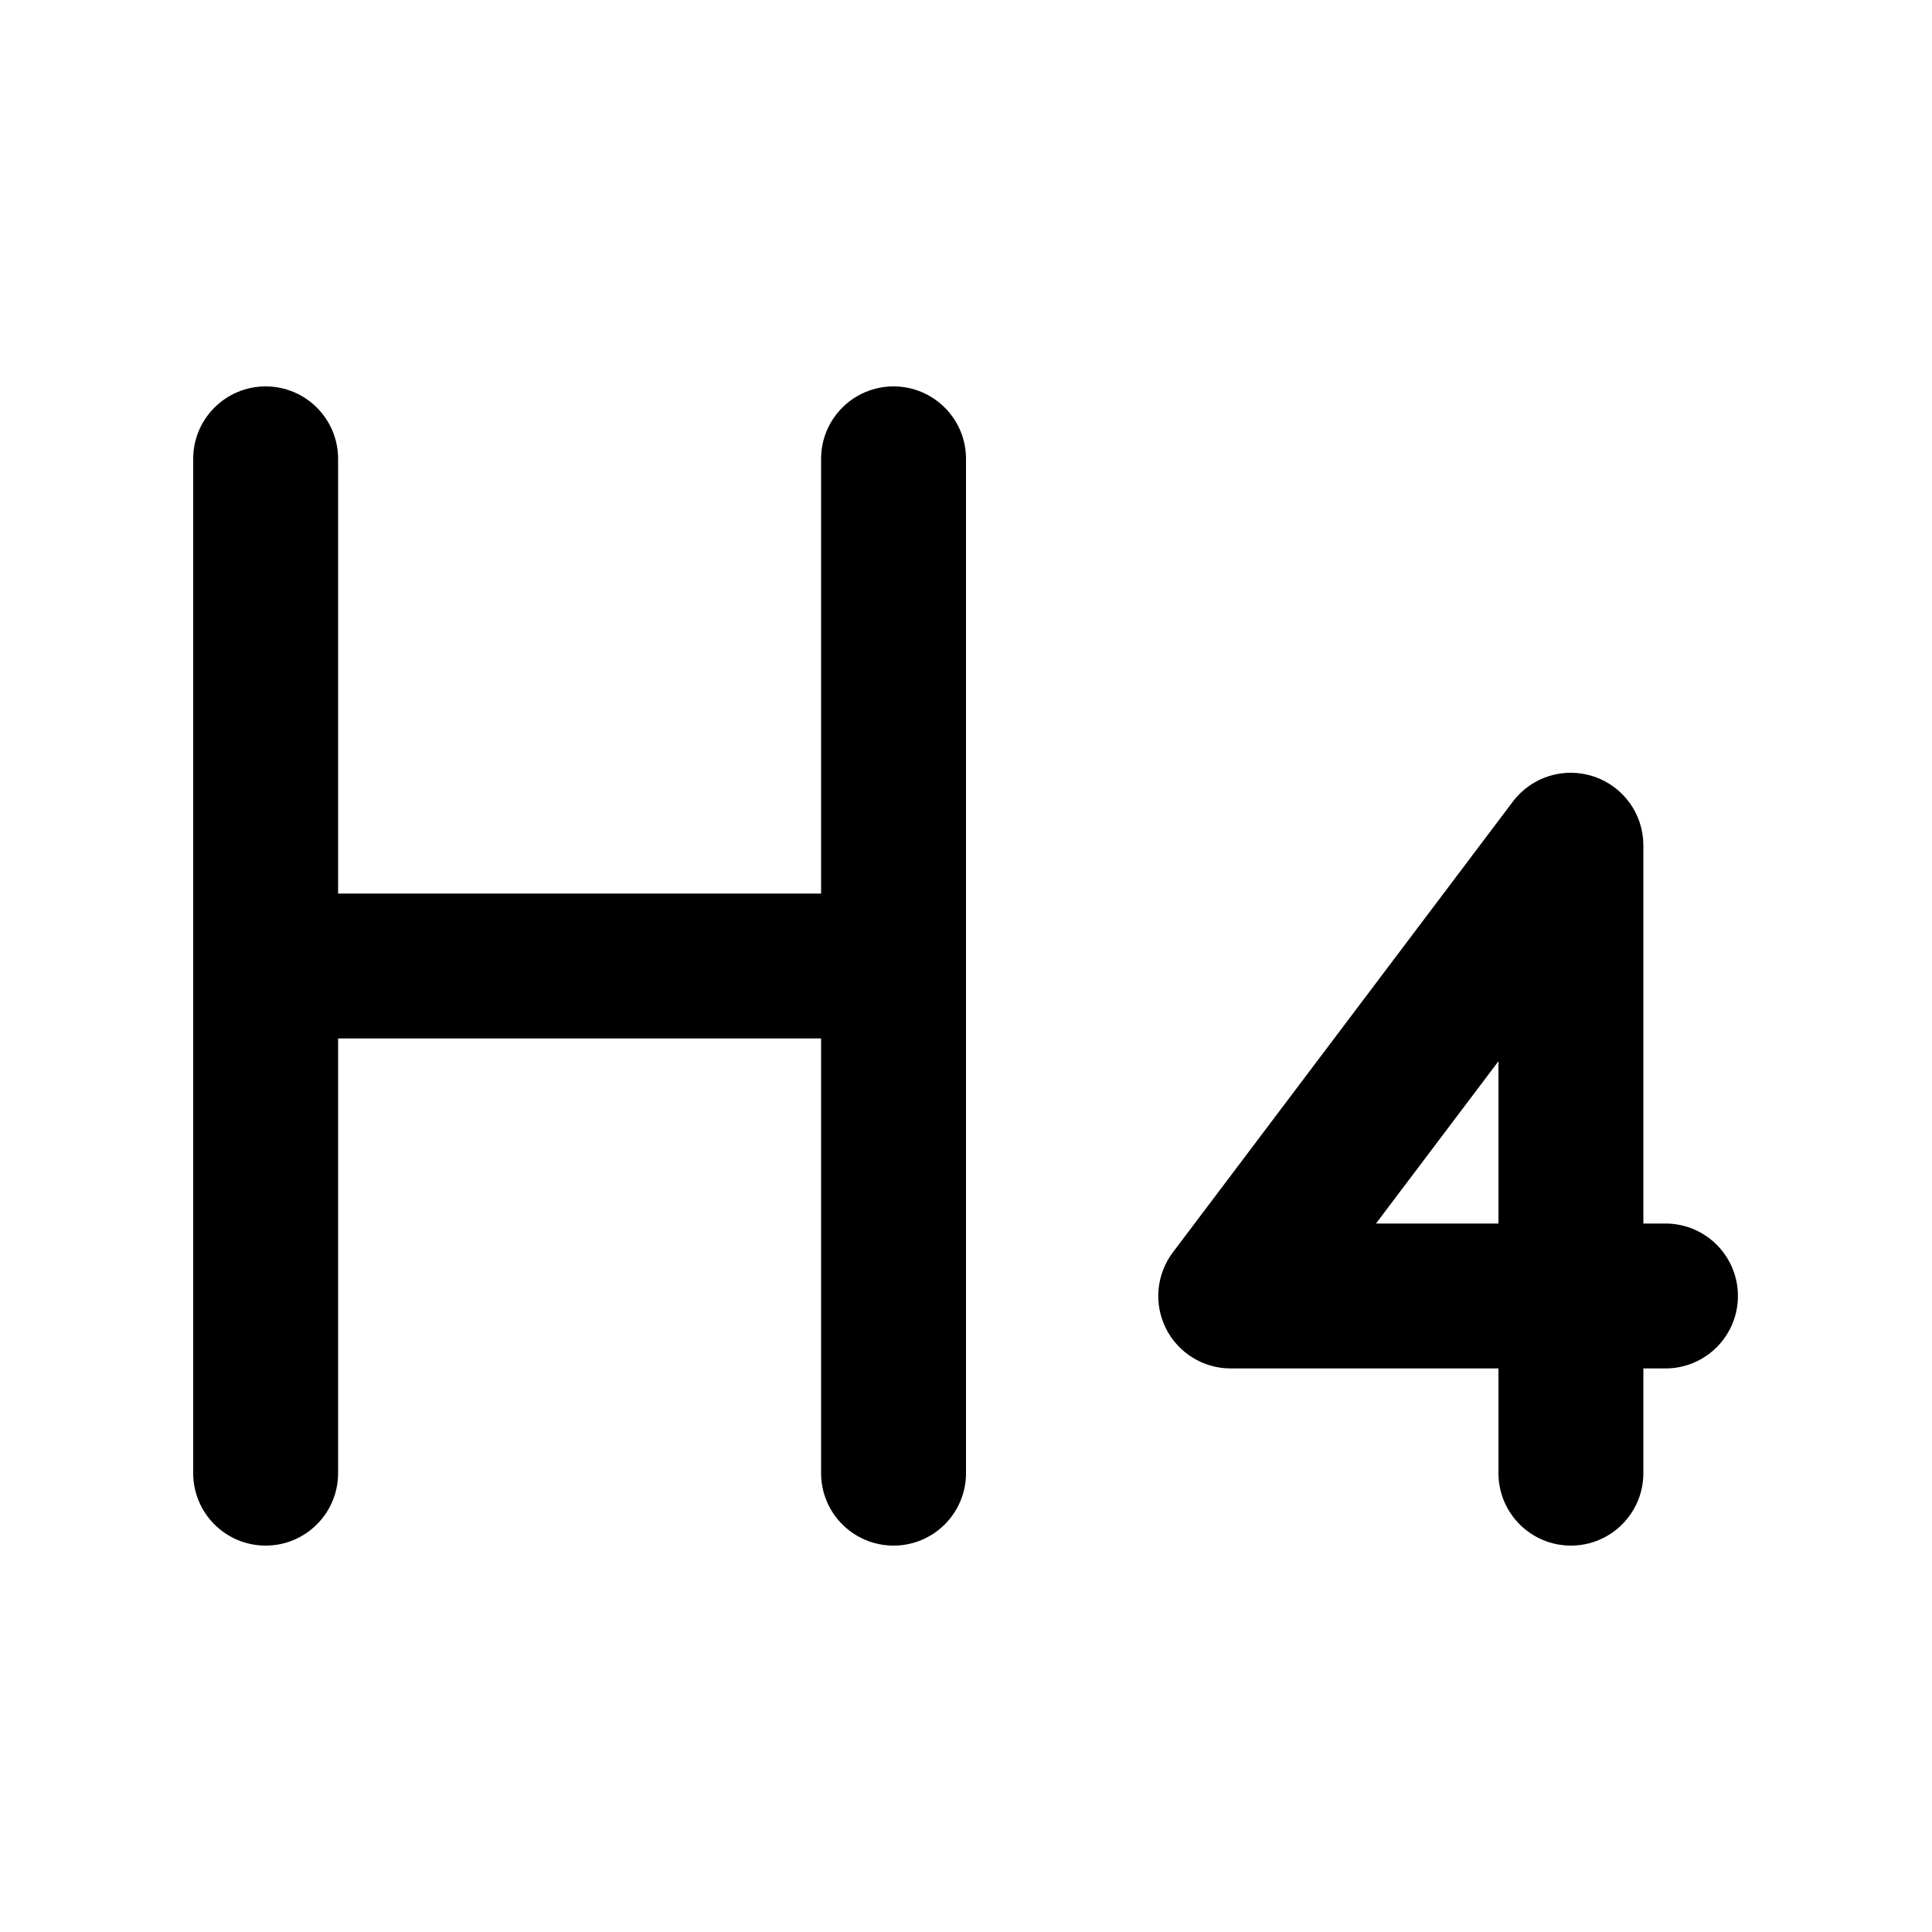
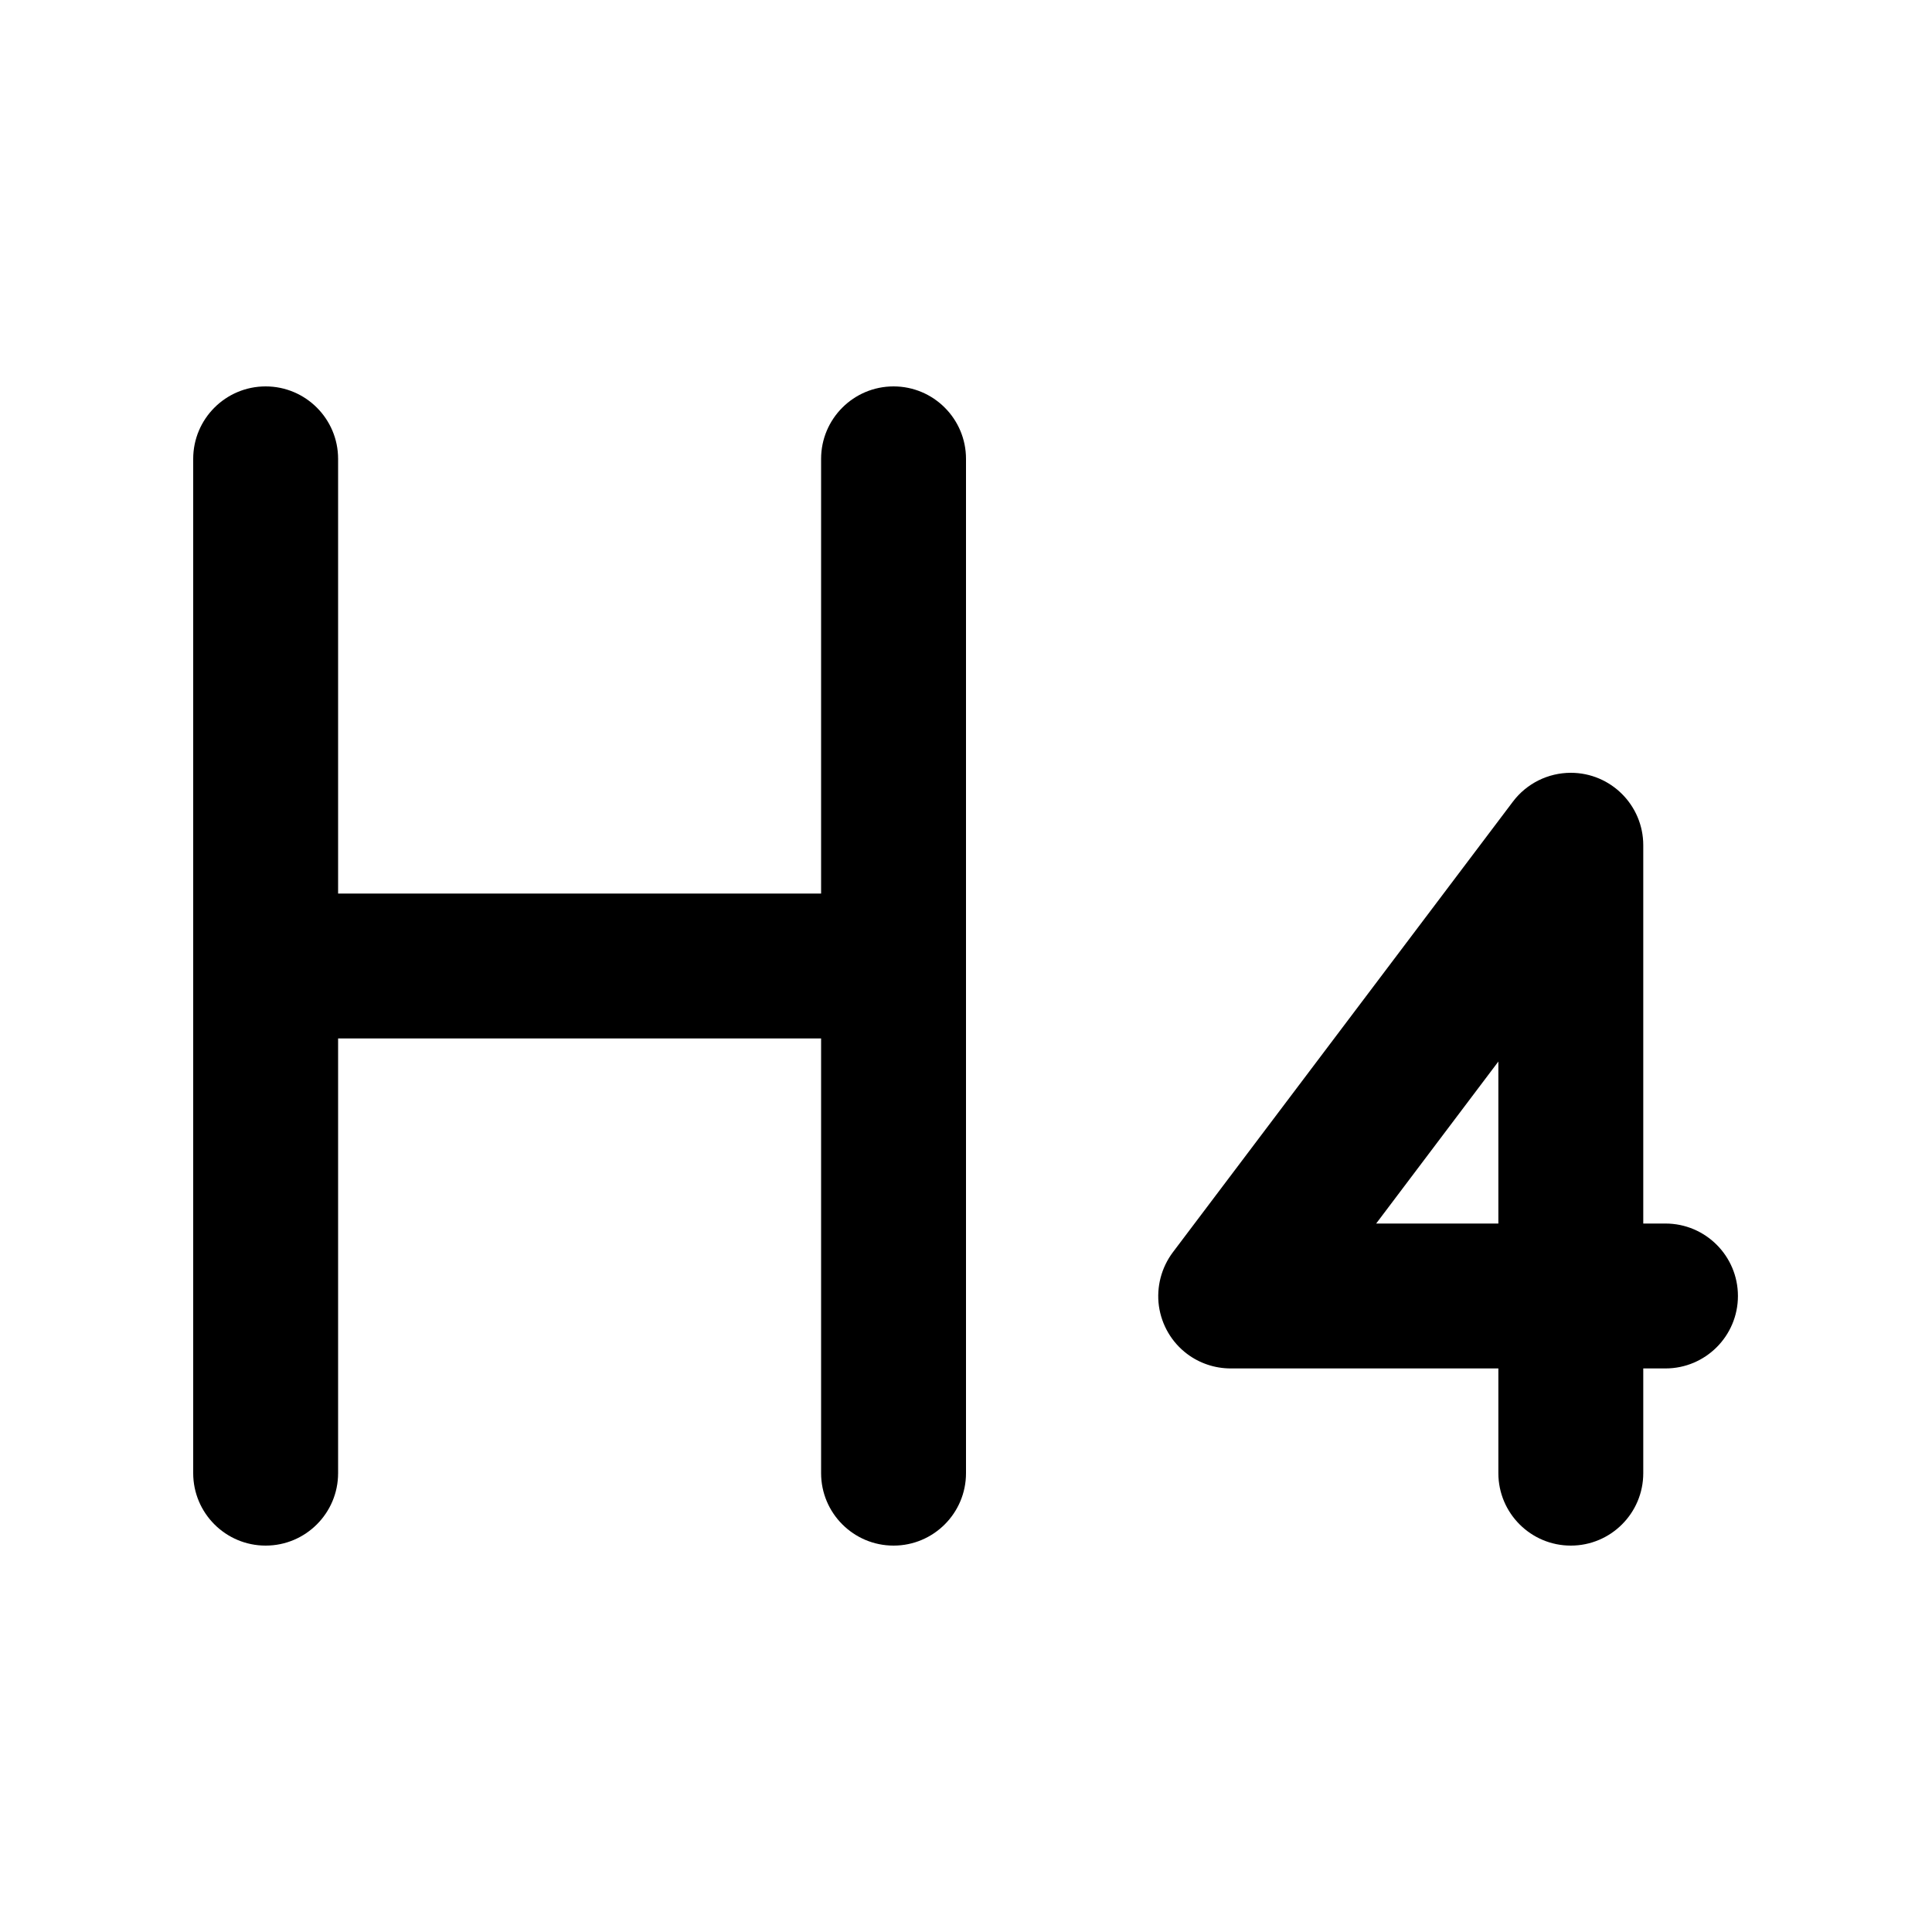
- <svg xmlns="http://www.w3.org/2000/svg" viewBox="0 0 20 20" fill="currentColor" version="1.1" id="svg1" width="20" height="20">
-   <defs id="defs1" />
-   <path id="path1" style="fill:#000000" d="M 2.75,4 A 0.75,0.75 0 0 1 3.5,4.75 v 4.5 h 5 v -4.5 a 0.75,0.75 0 0 1 1.5,0 v 10.5 a 0.75,0.75 0 0 1 -1.5,0 v -4.5 h -5 v 4.5 a 0.75,0.75 0 0 1 -1.5,0 V 4.75 A 0.75,0.75 0 0 1 2.75,4 Z M 16.5,8.039 A 0.75,0.75 0 0 0 15.662,8.297 l -3.521,4.668 a 0.75,0.75 0 0 0 0.6,1.201 h 2.771 V 15.25 a 0.75,0.75 0 0 0 0.75,0.75 0.75,0.75 0 0 0 0.75,-0.75 v -1.084 h 0.229 a 0.75,0.75 0 0 0 0.75,-0.75 0.75,0.75 0 0 0 -0.75,-0.75 H 17.012 V 8.75 A 0.75,0.75 0 0 0 16.5,8.039 Z m -0.988,2.947 v 1.68 h -1.268 z" />
+ <svg xmlns="http://www.w3.org/2000/svg" width="20" height="20" viewBox="0 0 20 20" fill="currentColor">
+   <path fill-rule="evenodd" clip-rule="evenodd" d="M3.5 15.25L3.5 10.75L8.5 10.75L8.5 15.25C8.5 15.664 8.836 16 9.25 16C9.664 16 10 15.664 10 15.25L10 4.75C10 4.336 9.664 4 9.25 4C8.836 4 8.5 4.336 8.5 4.75L8.5 9.25L3.5 9.25L3.5 4.75C3.5 4.336 3.164 4 2.75 4C2.336 4 2 4.336 2 4.75L2 15.25C2 15.664 2.336 16 2.75 16C3.164 16 3.5 15.664 3.5 15.25ZM15.511 14.166L15.511 15.25C15.511 15.664 15.847 16 16.261 16C16.675 16 17.011 15.664 17.011 15.25L17.011 14.166L17.241 14.166C17.655 14.166 17.991 13.83 17.991 13.416C17.991 13.002 17.655 12.666 17.241 12.666L17.011 12.666L17.011 8.75C17.011 8.336 16.675 8 16.261 8C16.026 8 15.804 8.11 15.662 8.298L12.141 12.964C12.022 13.123 11.97 13.323 11.997 13.52C12.025 13.717 12.129 13.895 12.288 14.015C12.418 14.113 12.577 14.166 12.74 14.166L15.511 14.166ZM15.511 12.666L15.511 10.989L14.246 12.666L15.511 12.666Z" />
</svg>
